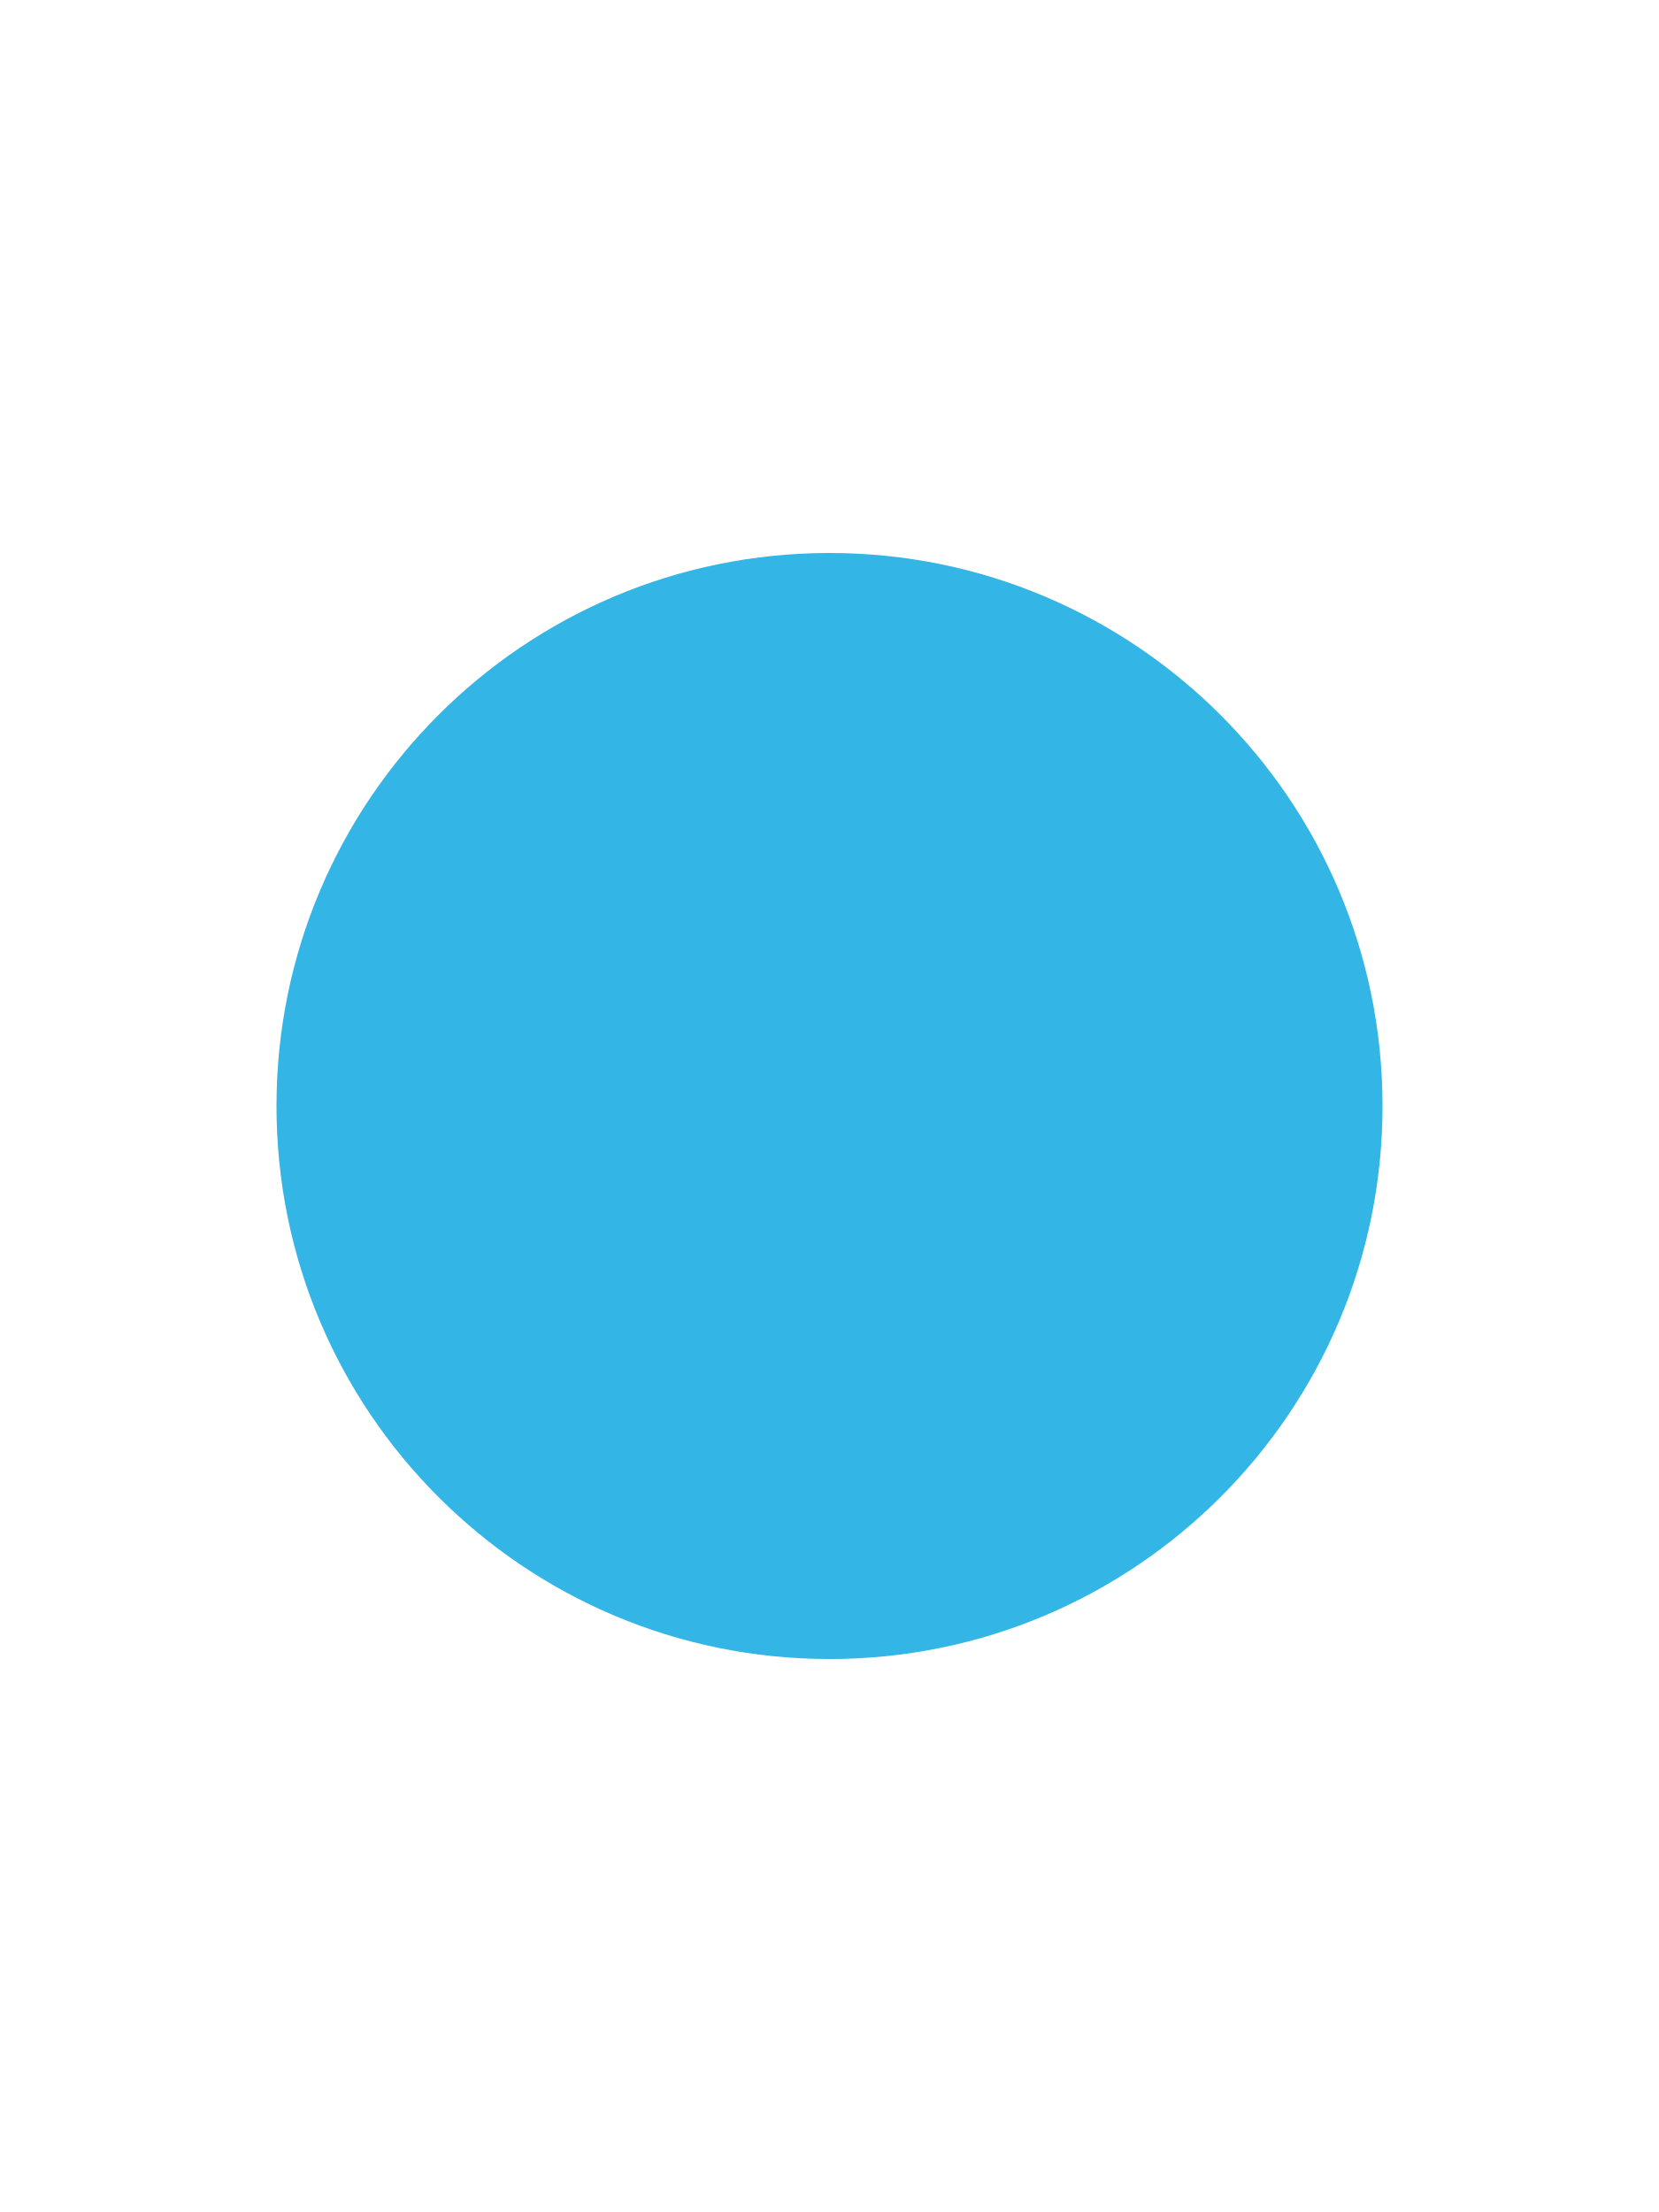
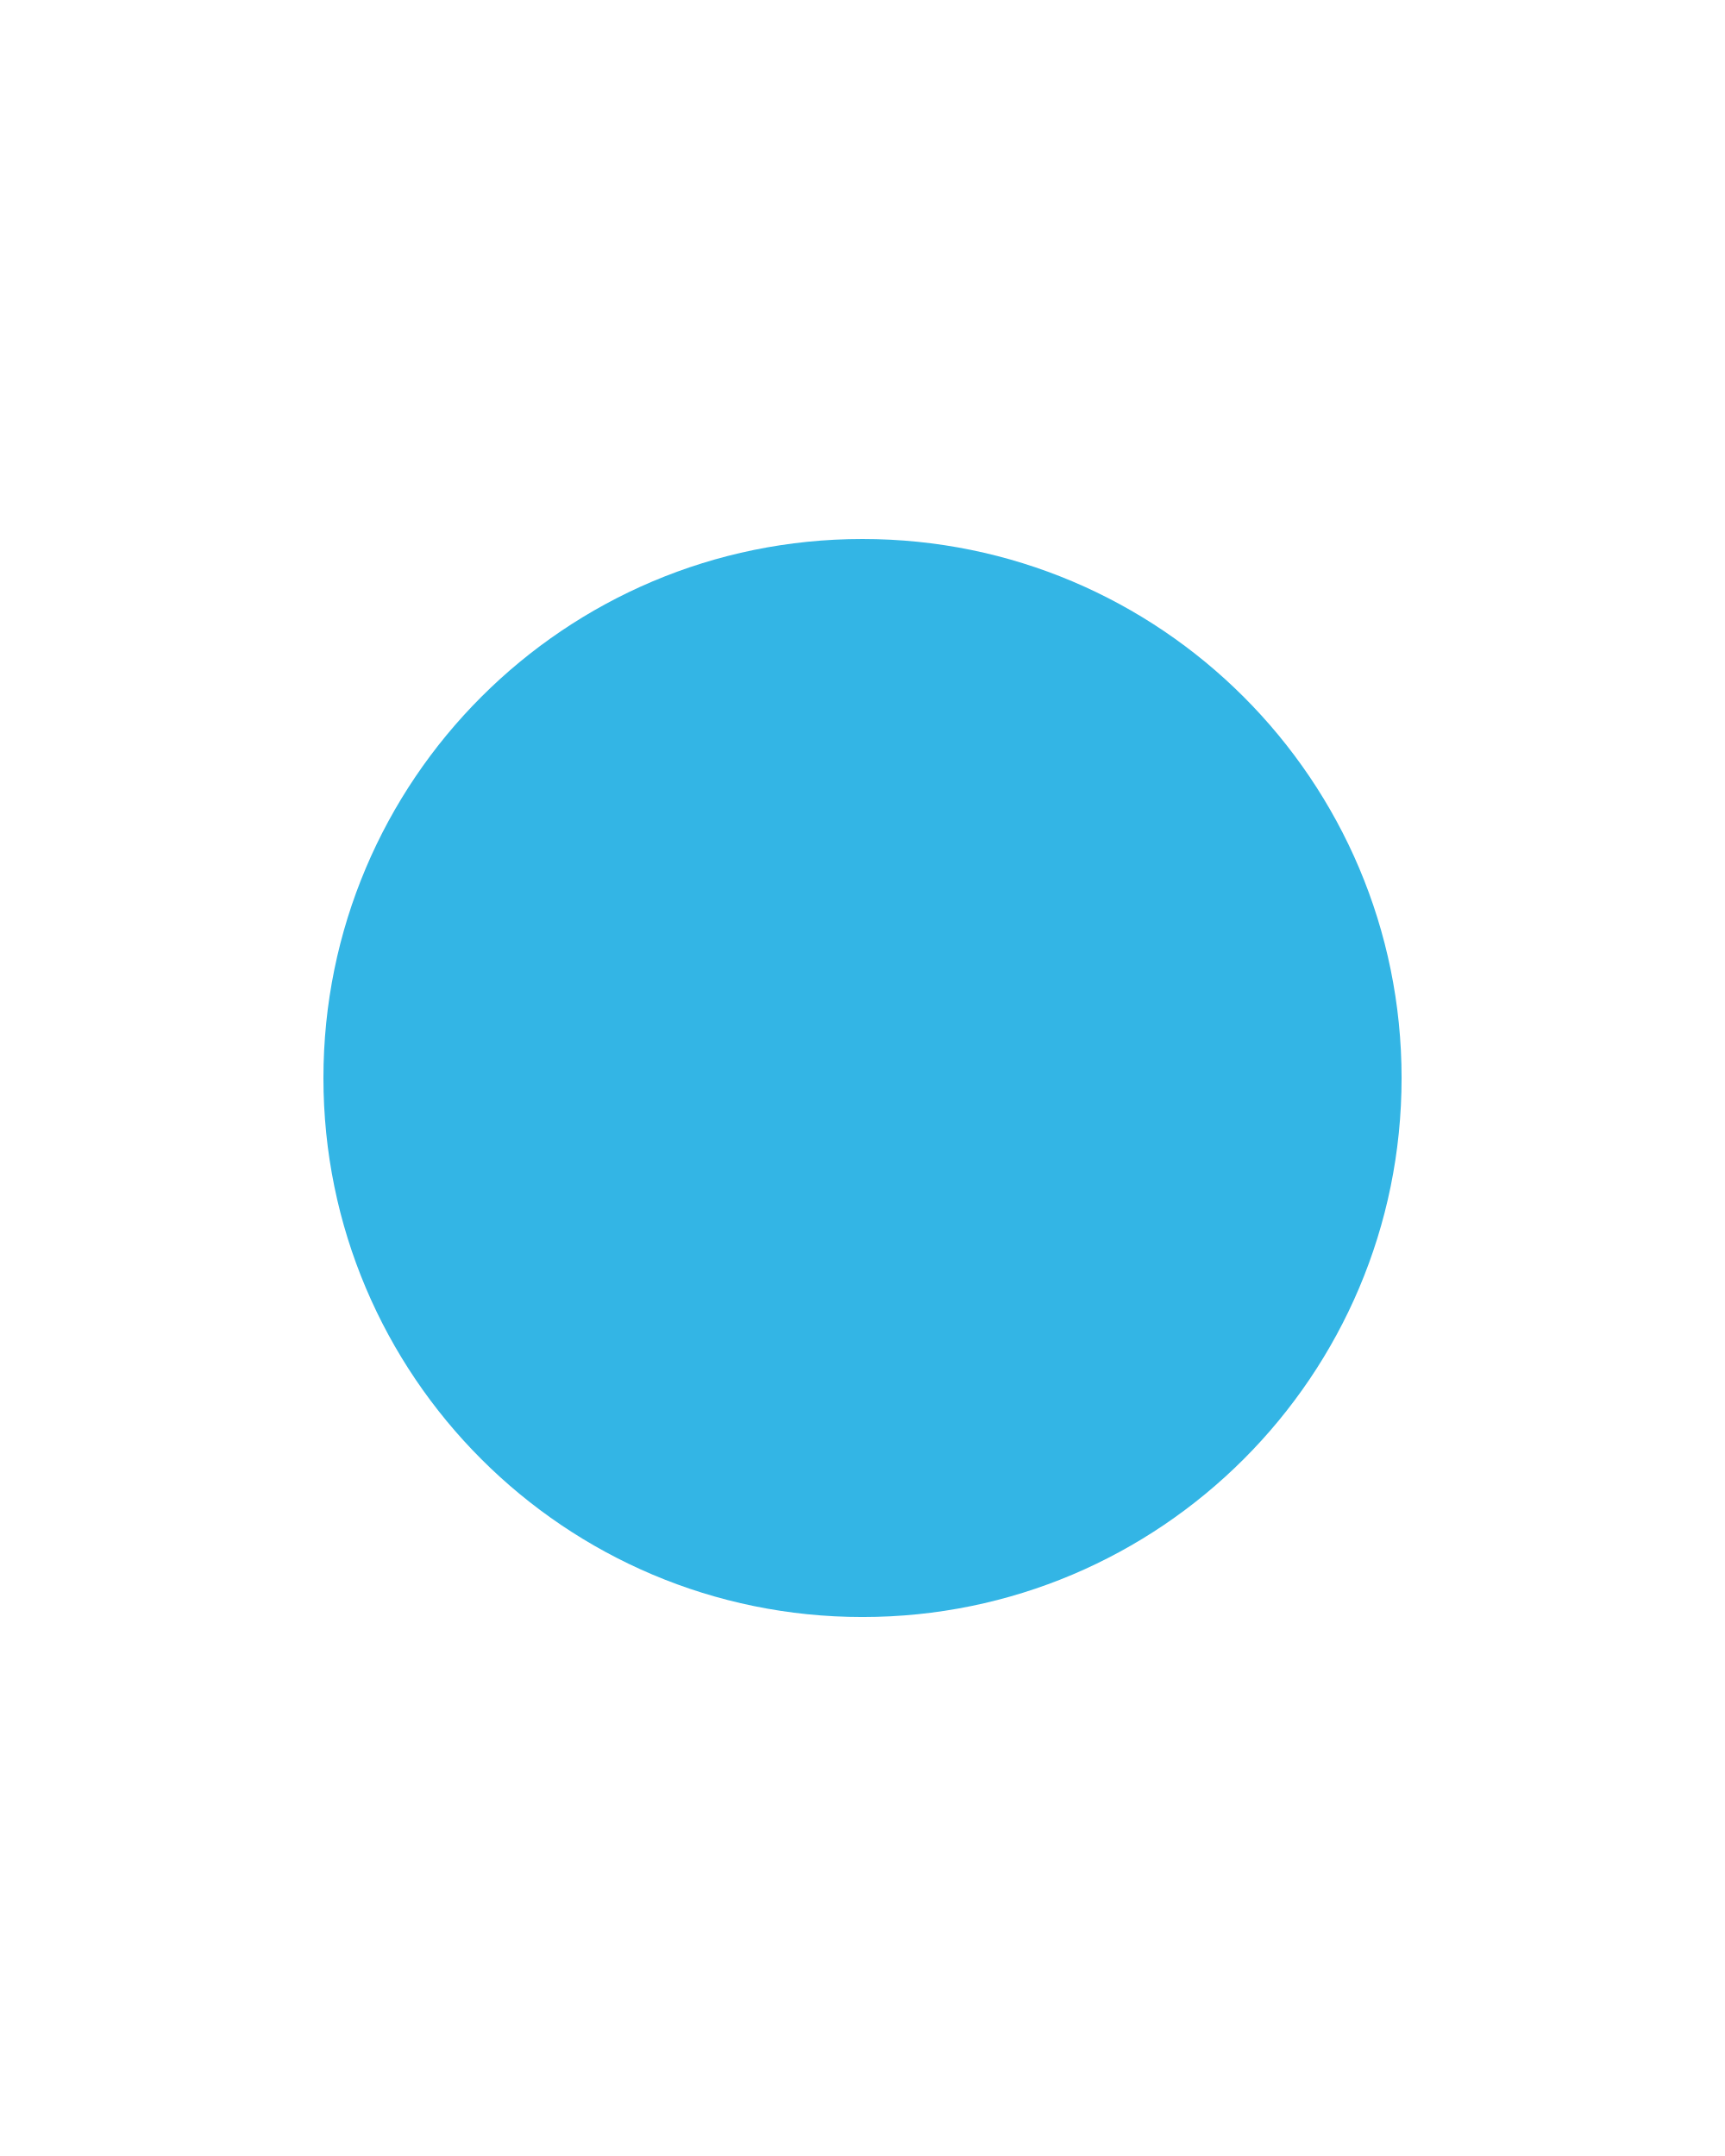
- <svg xmlns="http://www.w3.org/2000/svg" width="30" height="40" id="svg2" version="1.1">
+ <svg xmlns="http://www.w3.org/2000/svg" width="32" height="40" id="svg2" version="1.1">
  <defs id="defs4" />
  <g id="layer1" transform="translate(0,-1012.362)">
-     <path style="fill:#33b5e5;fill-opacity:1;stroke:none" id="path4836-9" d="m 69.759,68.358 a 9.525,9.525 0 1 1 -19.051,0 9.525,9.525 0 1 1 19.051,0 z" transform="matrix(1.049837,0,0,1.049837,-48.23529,960.5975)" />
+     <path style="fill:#33b5e5;fill-opacity:1;stroke:none" id="path4836-9" d="m 69.759,68.358 a 9.525,9.525 0 1 1 -19.051,0 9.525,9.525 0 1 1 19.051,0 z" transform="matrix(1.049837,0,0,1.049837,-47.23529,960.5975)" />
  </g>
</svg>
